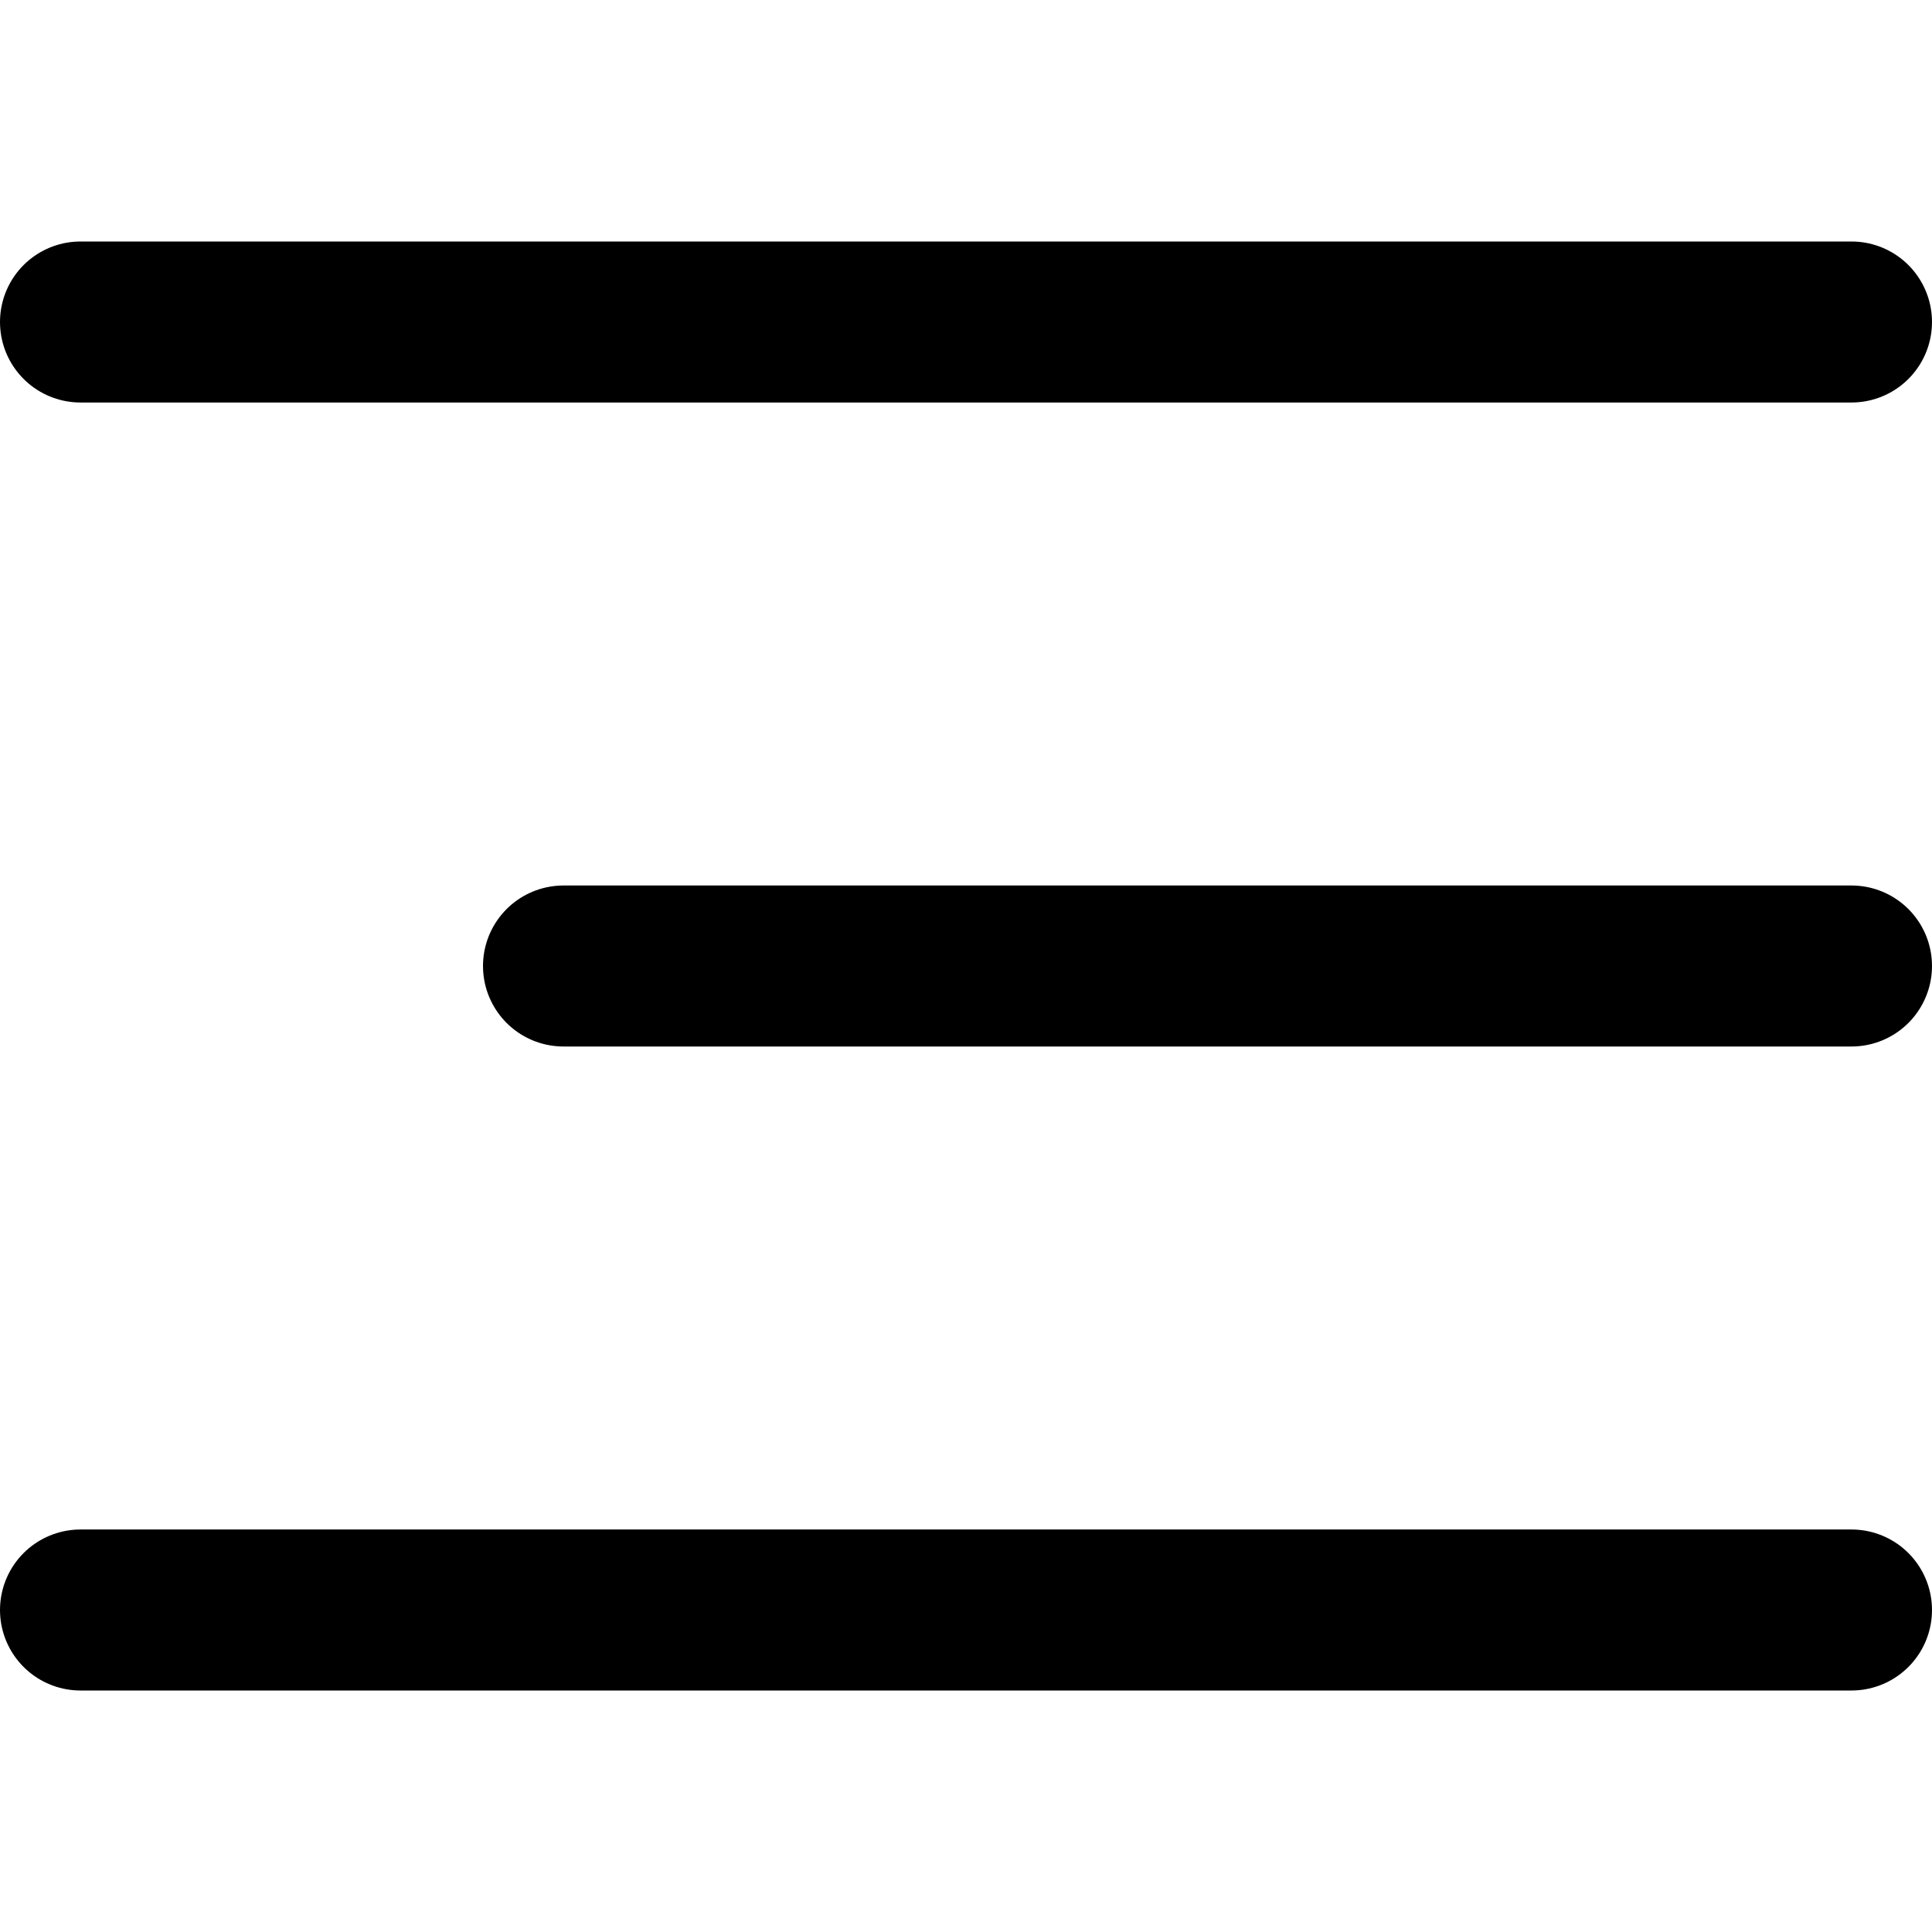
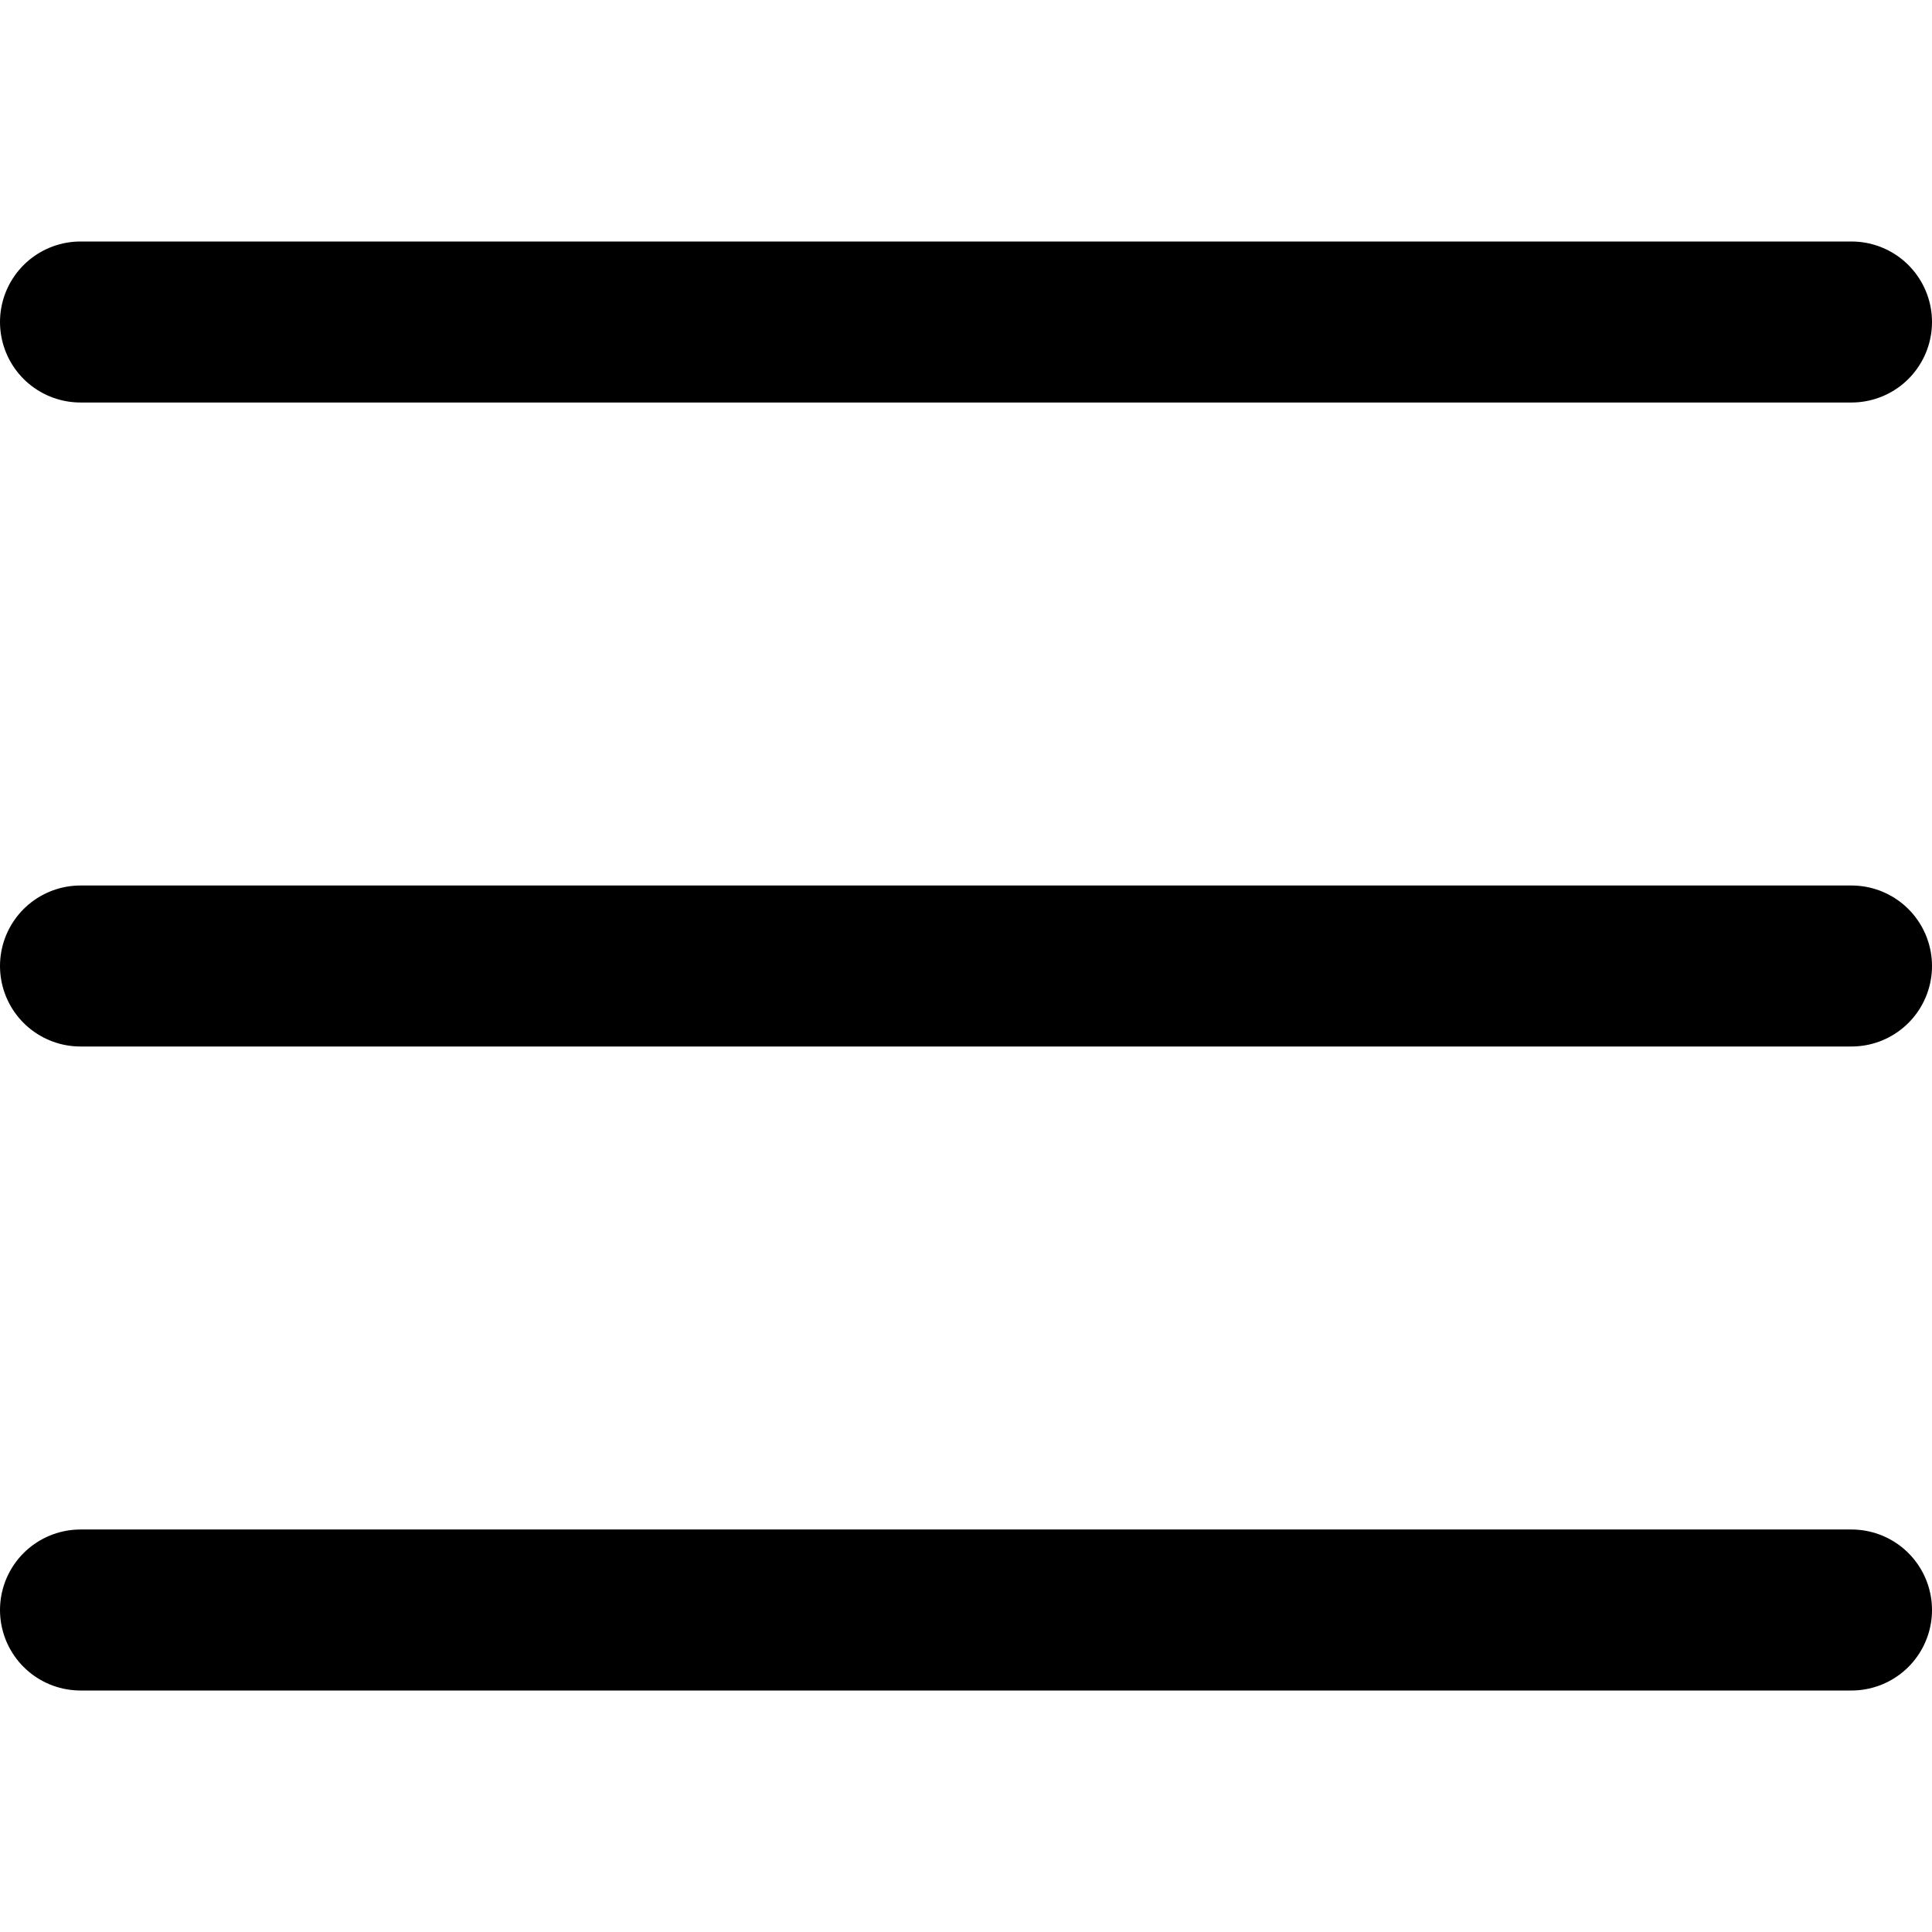
<svg xmlns="http://www.w3.org/2000/svg" width="24" height="24" viewBox="0 0 24 24" fill="none">
-   <path d="M7 12H23M1 4H23M1 20H23" stroke="CurrentColor" stroke-width="2" stroke-linecap="round" stroke-linejoin="round" />
+   <g id="Icon 24x24=Menu">
+     <path id="Vector" d="M1 12H23M1 4H23M1 20H23" stroke="CurrentColor" stroke-width="2" stroke-linecap="round" stroke-linejoin="round" />
+   </g>
</svg>
